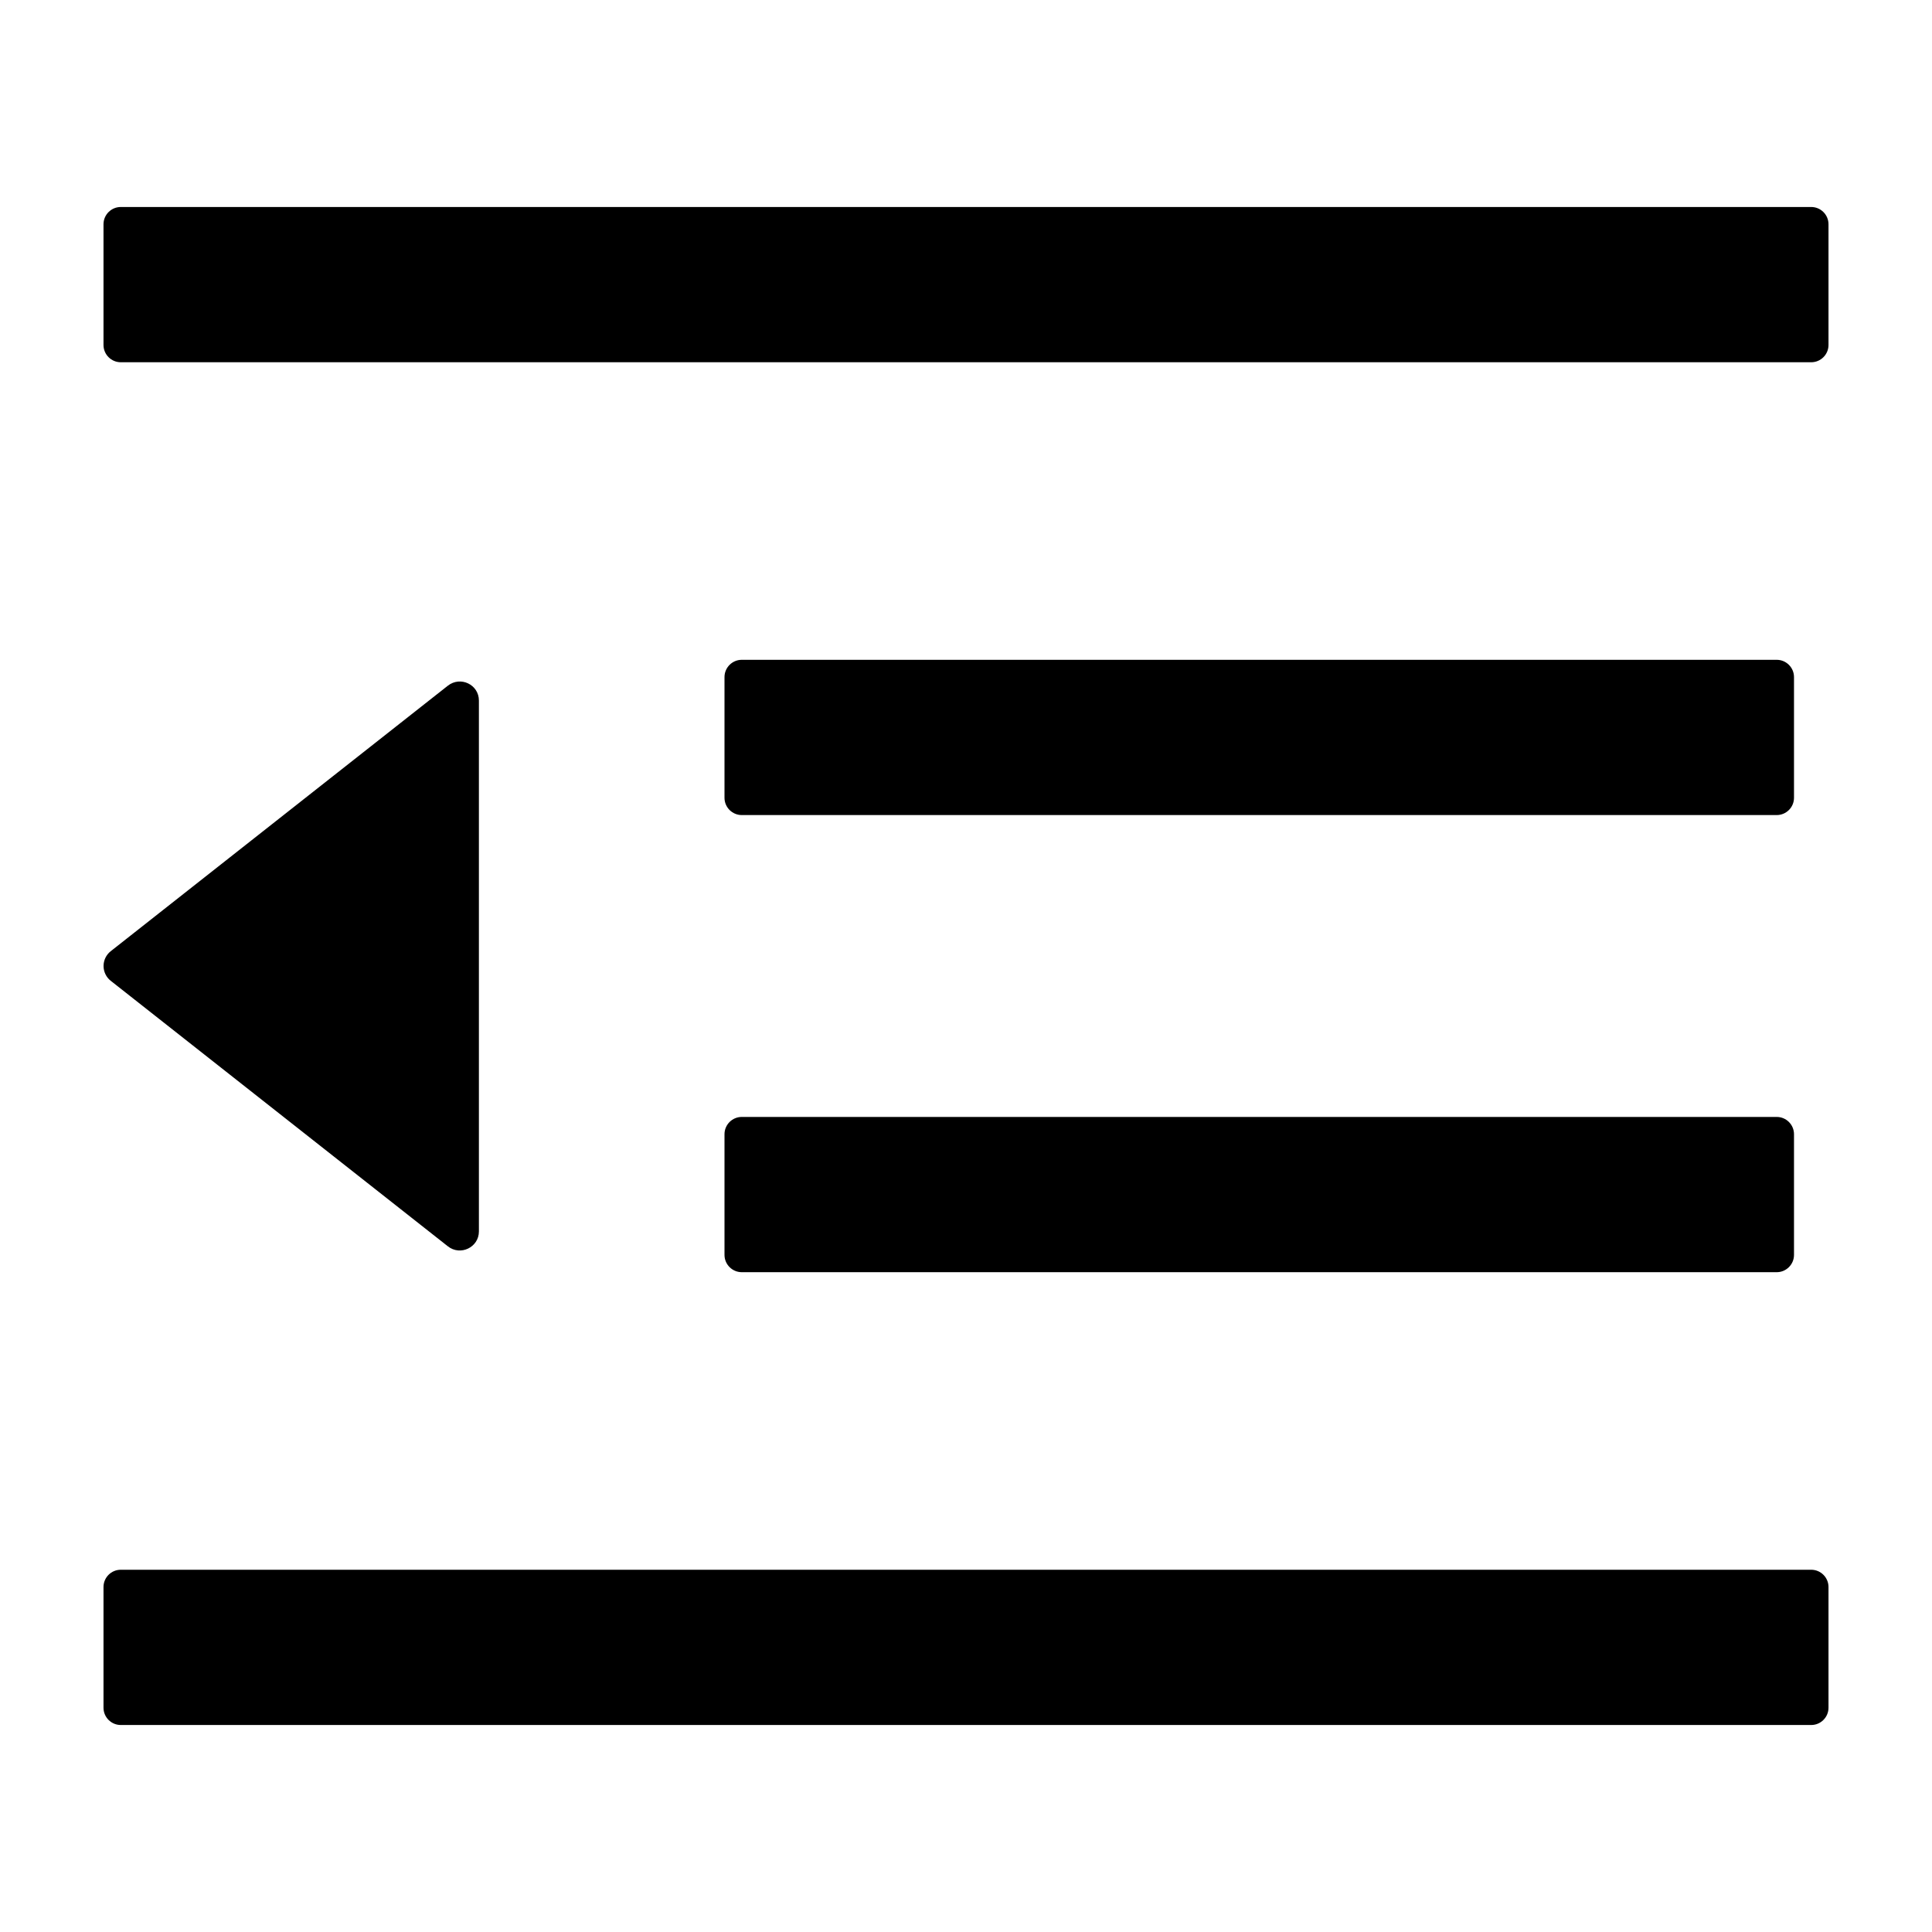
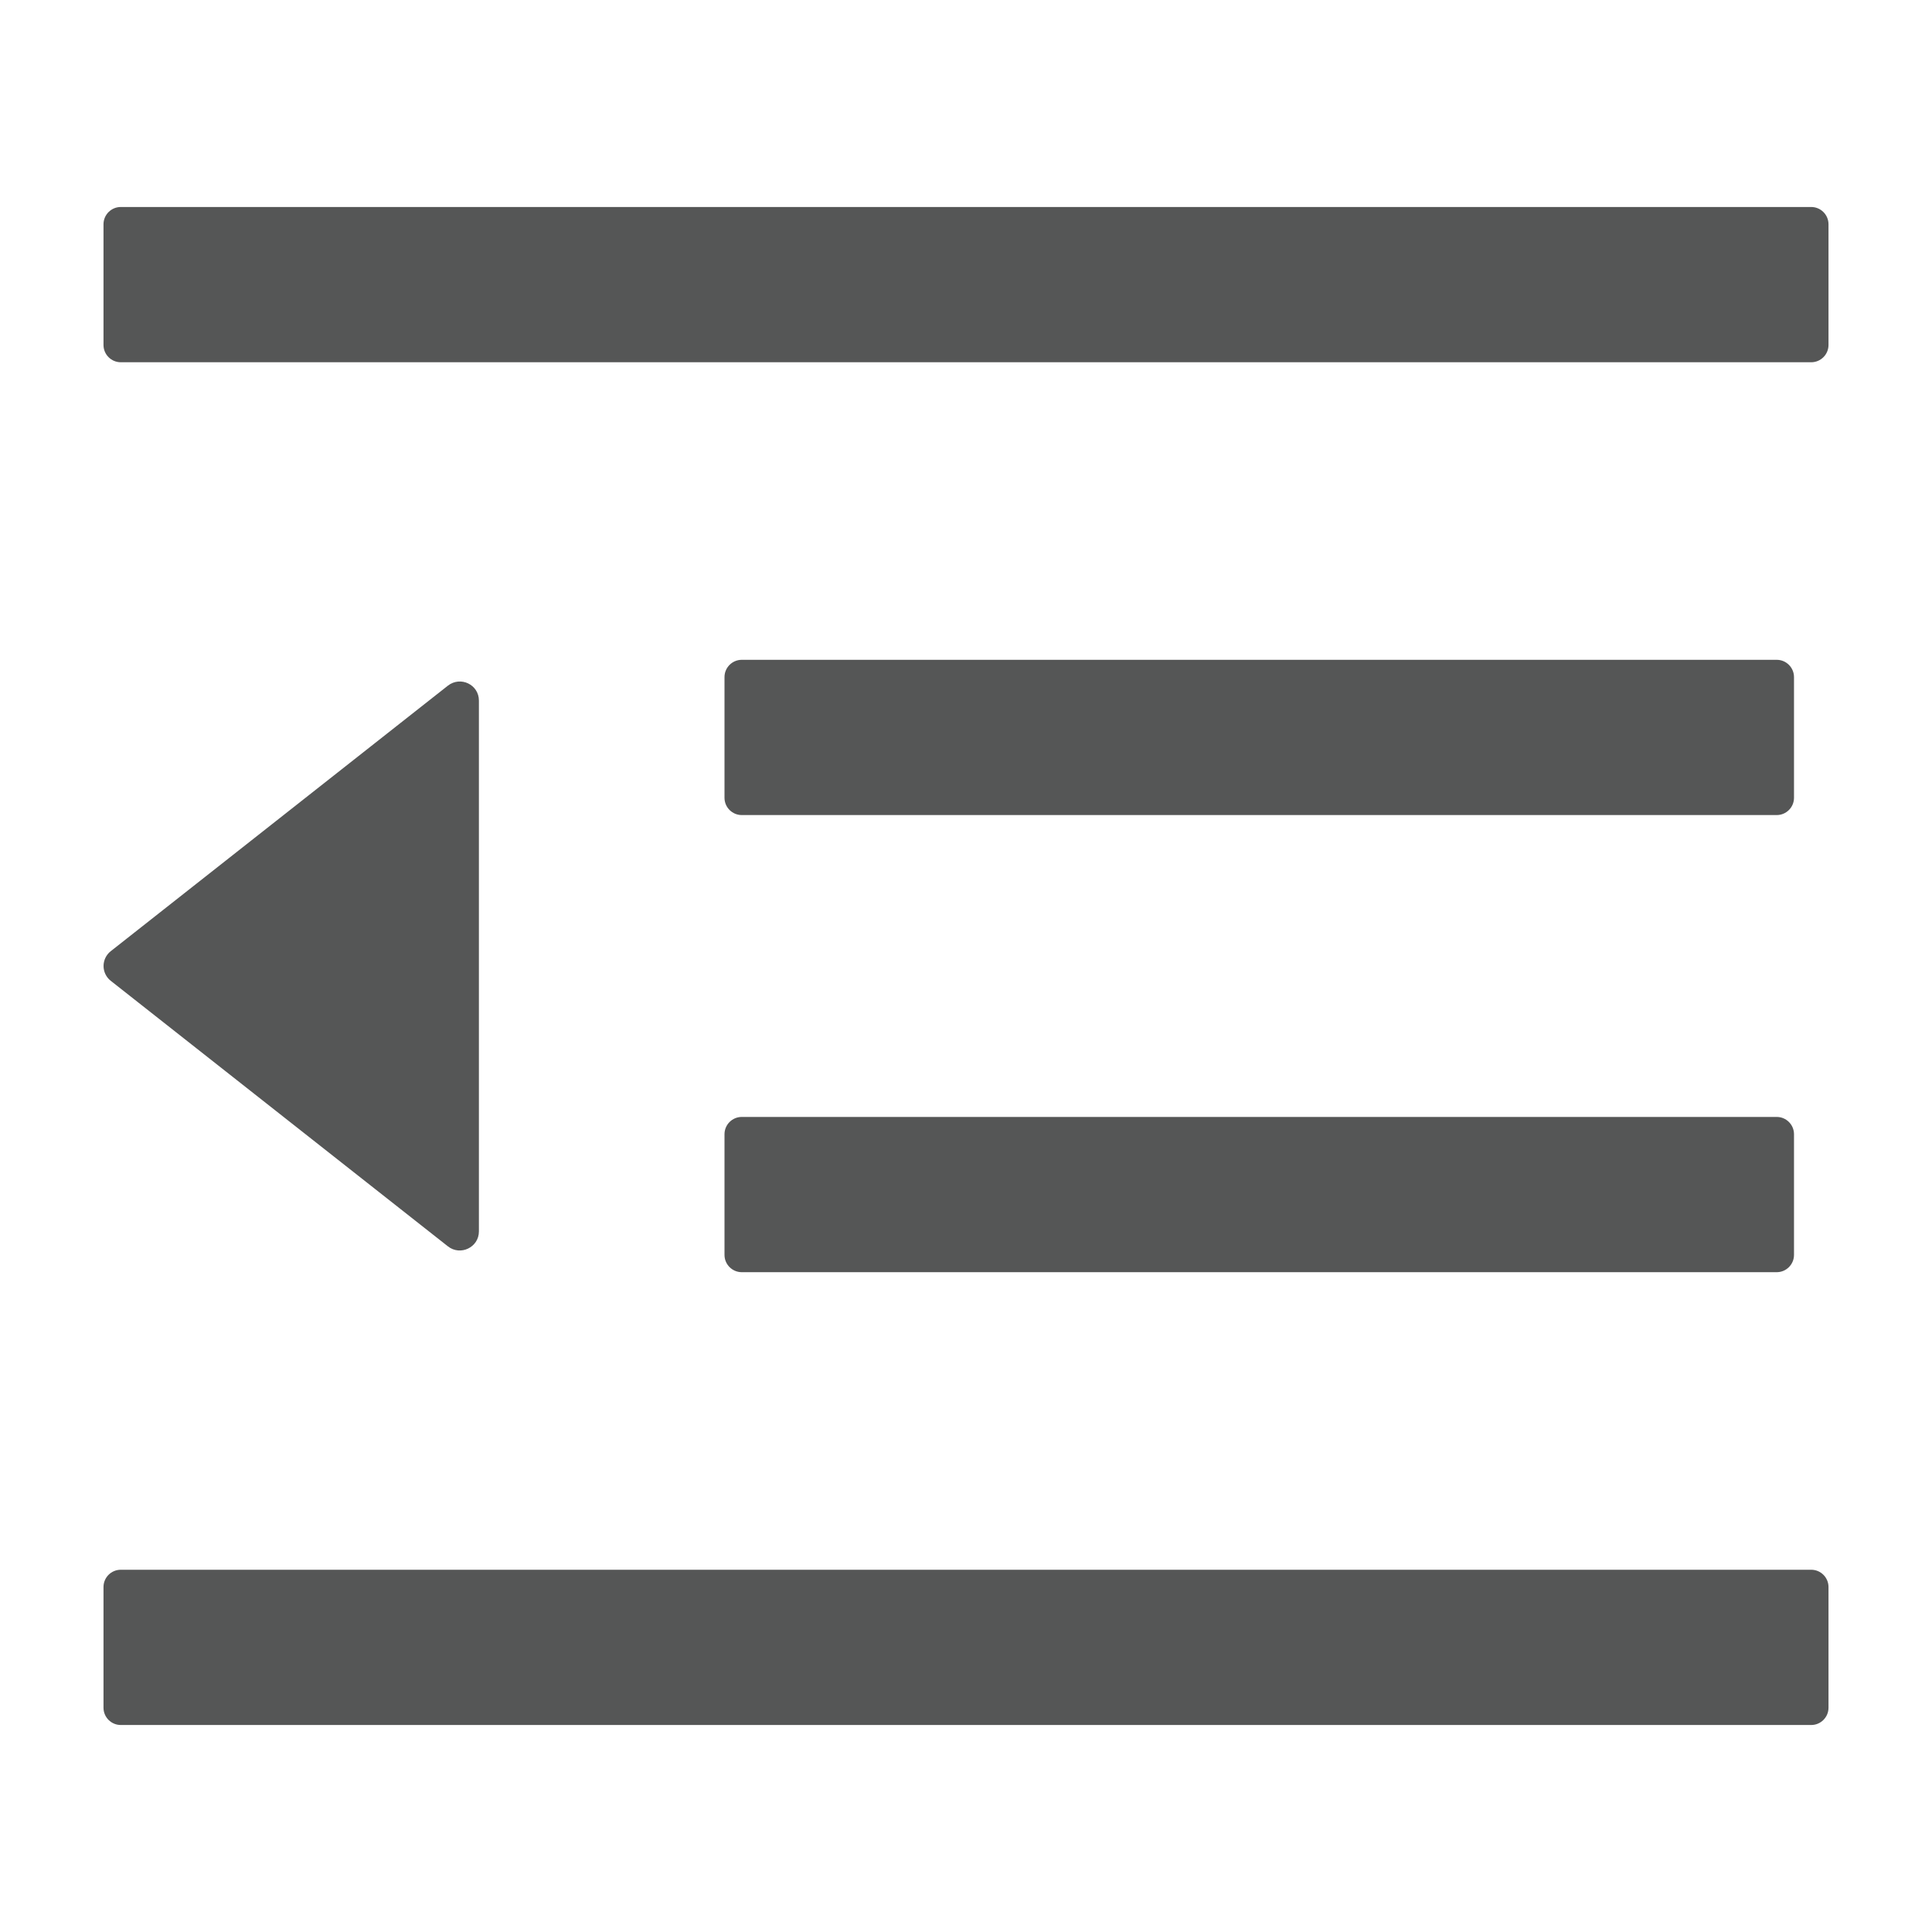
- <svg viewBox="64 64 896 896" class="" data-icon="menu-fold" width="1em" height="1em" fill="currentColor" aria-hidden="true" focusable="false">
+ <svg viewBox="64 64 896 896" class="" data-icon="menu-fold" width="1em" height="1em" fill="#555656" aria-hidden="true" focusable="false">
  <path d="M408 442h480c4.4 0 8-3.6 8-8v-56c0-4.4-3.6-8-8-8H408c-4.4 0-8 3.6-8 8v56c0 4.4 3.6 8 8 8zm-8 204c0 4.4 3.6 8 8 8h480c4.4 0 8-3.6 8-8v-56c0-4.4-3.6-8-8-8H408c-4.4 0-8 3.6-8 8v56zm504-486H120c-4.4 0-8 3.6-8 8v56c0 4.4 3.6 8 8 8h784c4.4 0 8-3.6 8-8v-56c0-4.4-3.6-8-8-8zm0 632H120c-4.4 0-8 3.6-8 8v56c0 4.4 3.6 8 8 8h784c4.4 0 8-3.6 8-8v-56c0-4.4-3.6-8-8-8zM115.4 518.9L271.7 642c5.8 4.6 14.4.5 14.4-6.9V388.9c0-7.4-8.5-11.5-14.4-6.9L115.4 505.1a8.74 8.74 0 0 0 0 13.8z" />
</svg>
